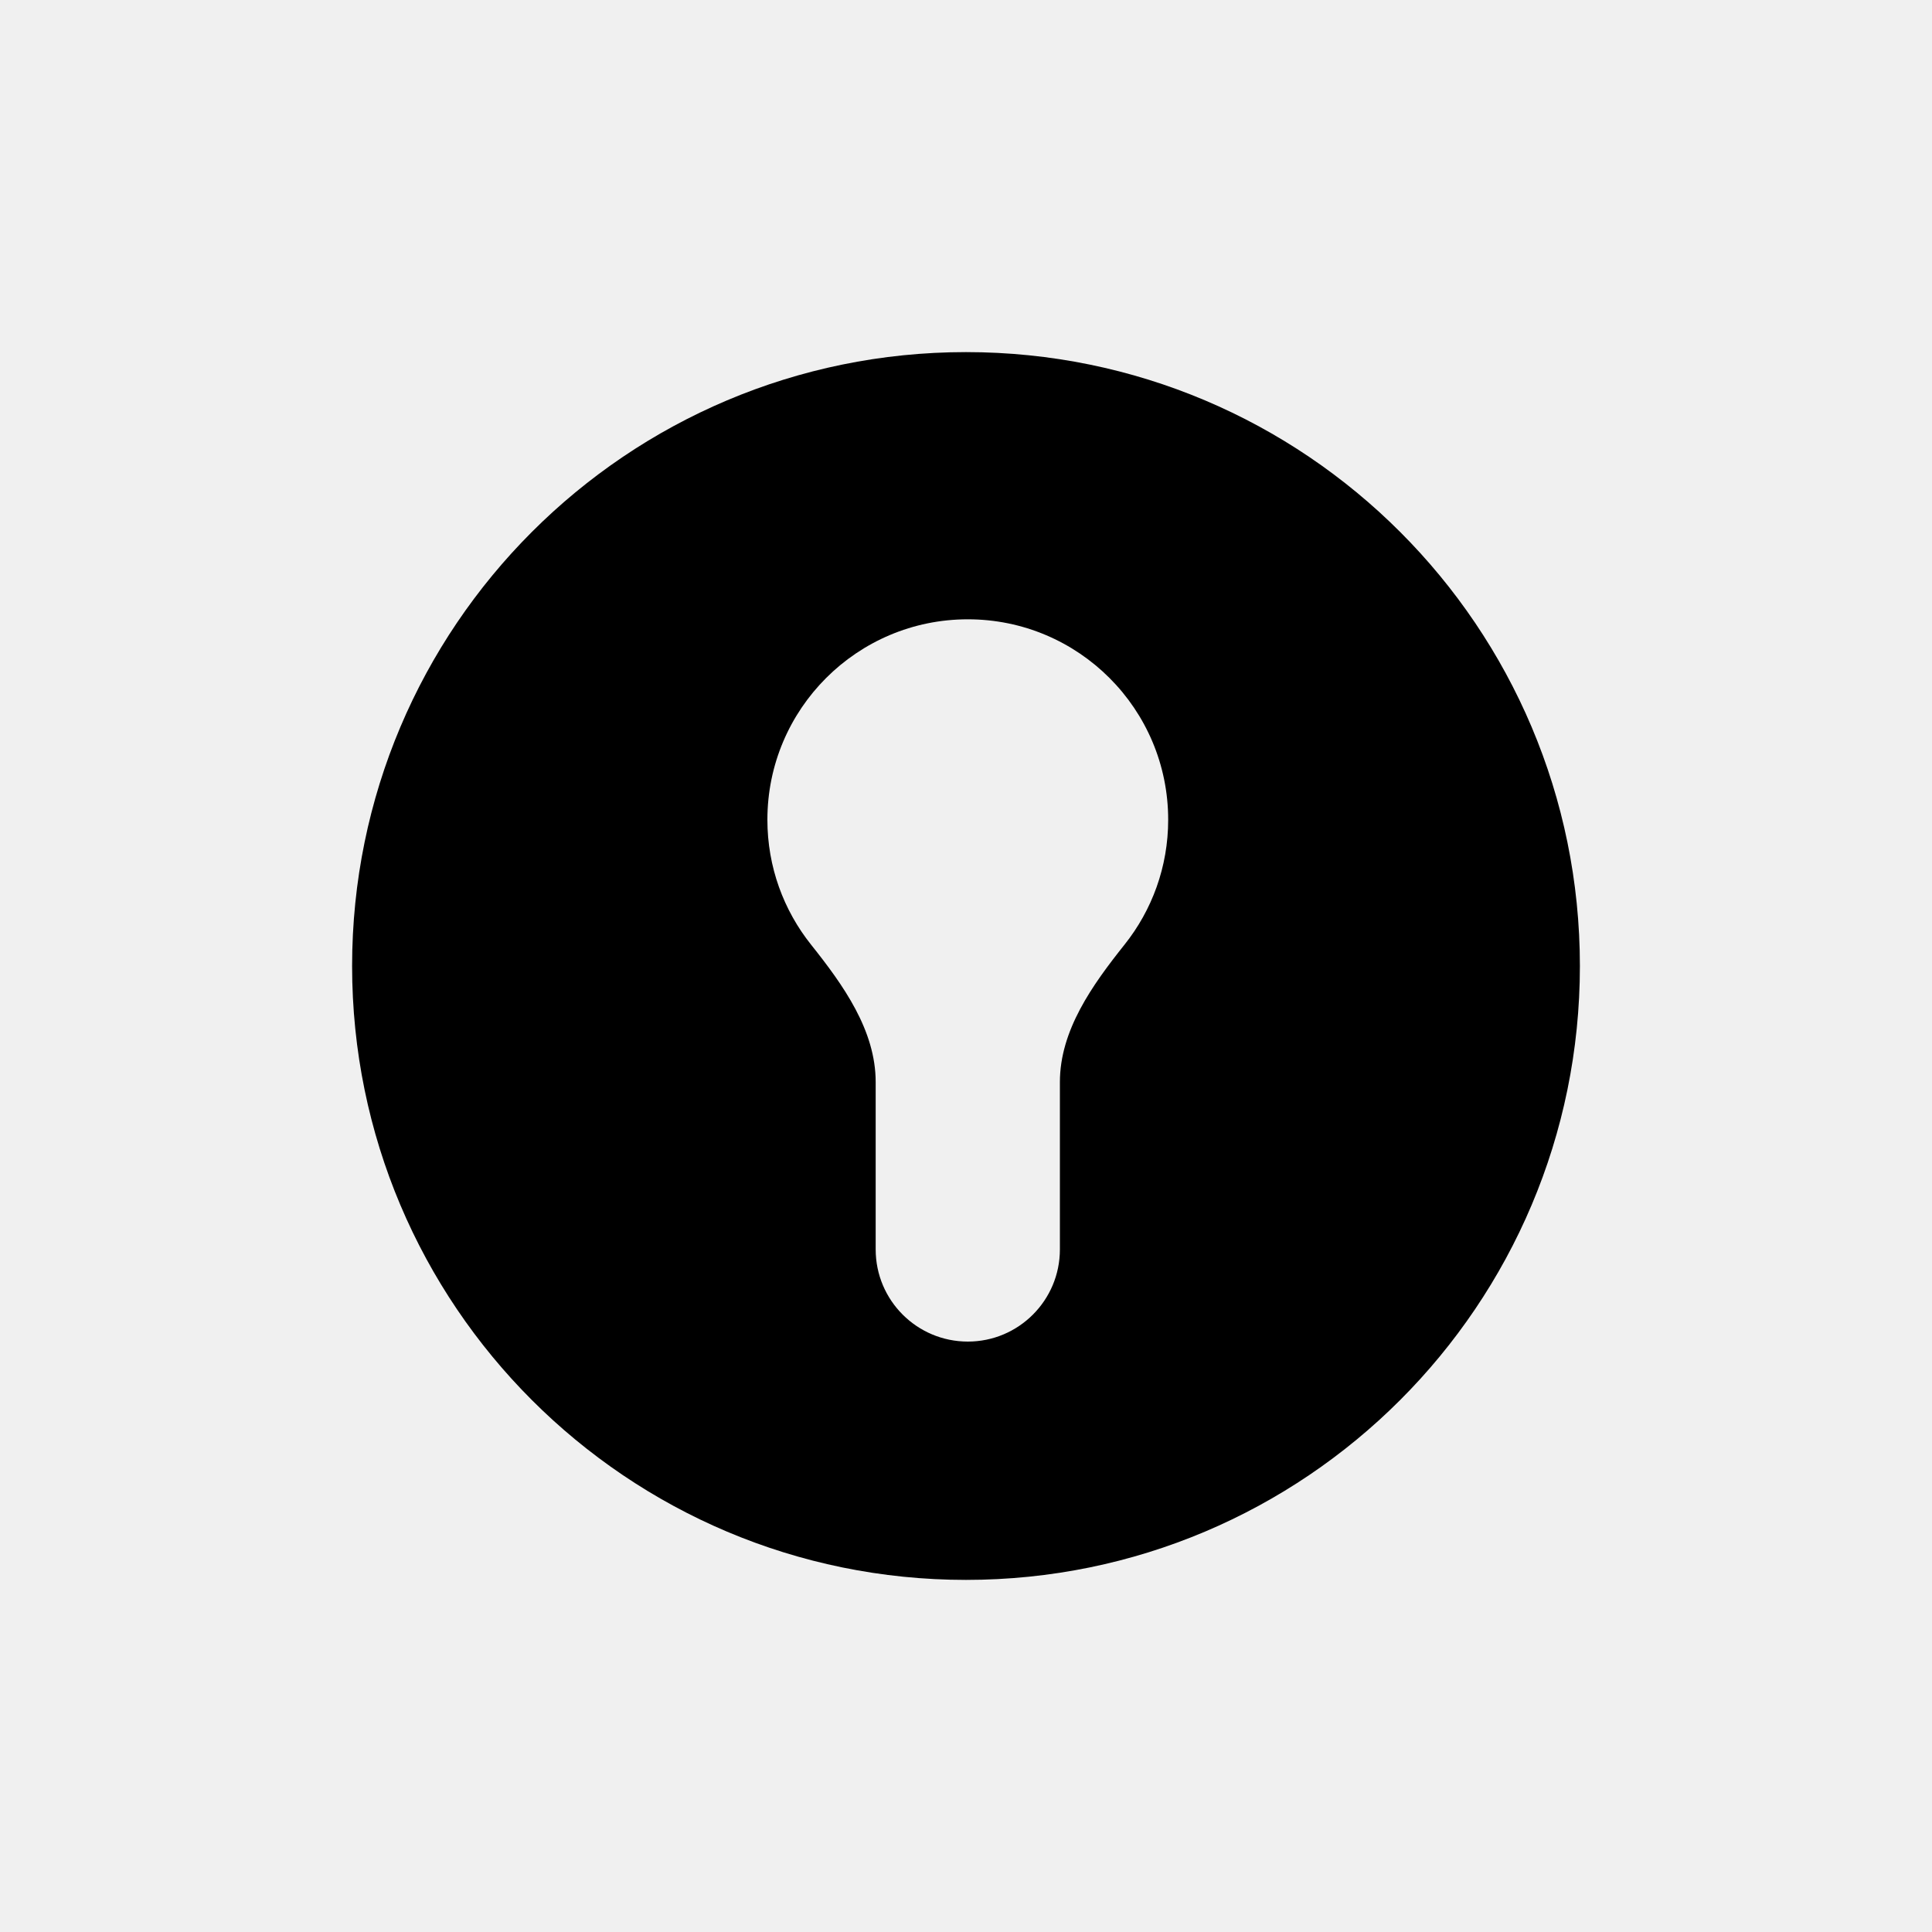
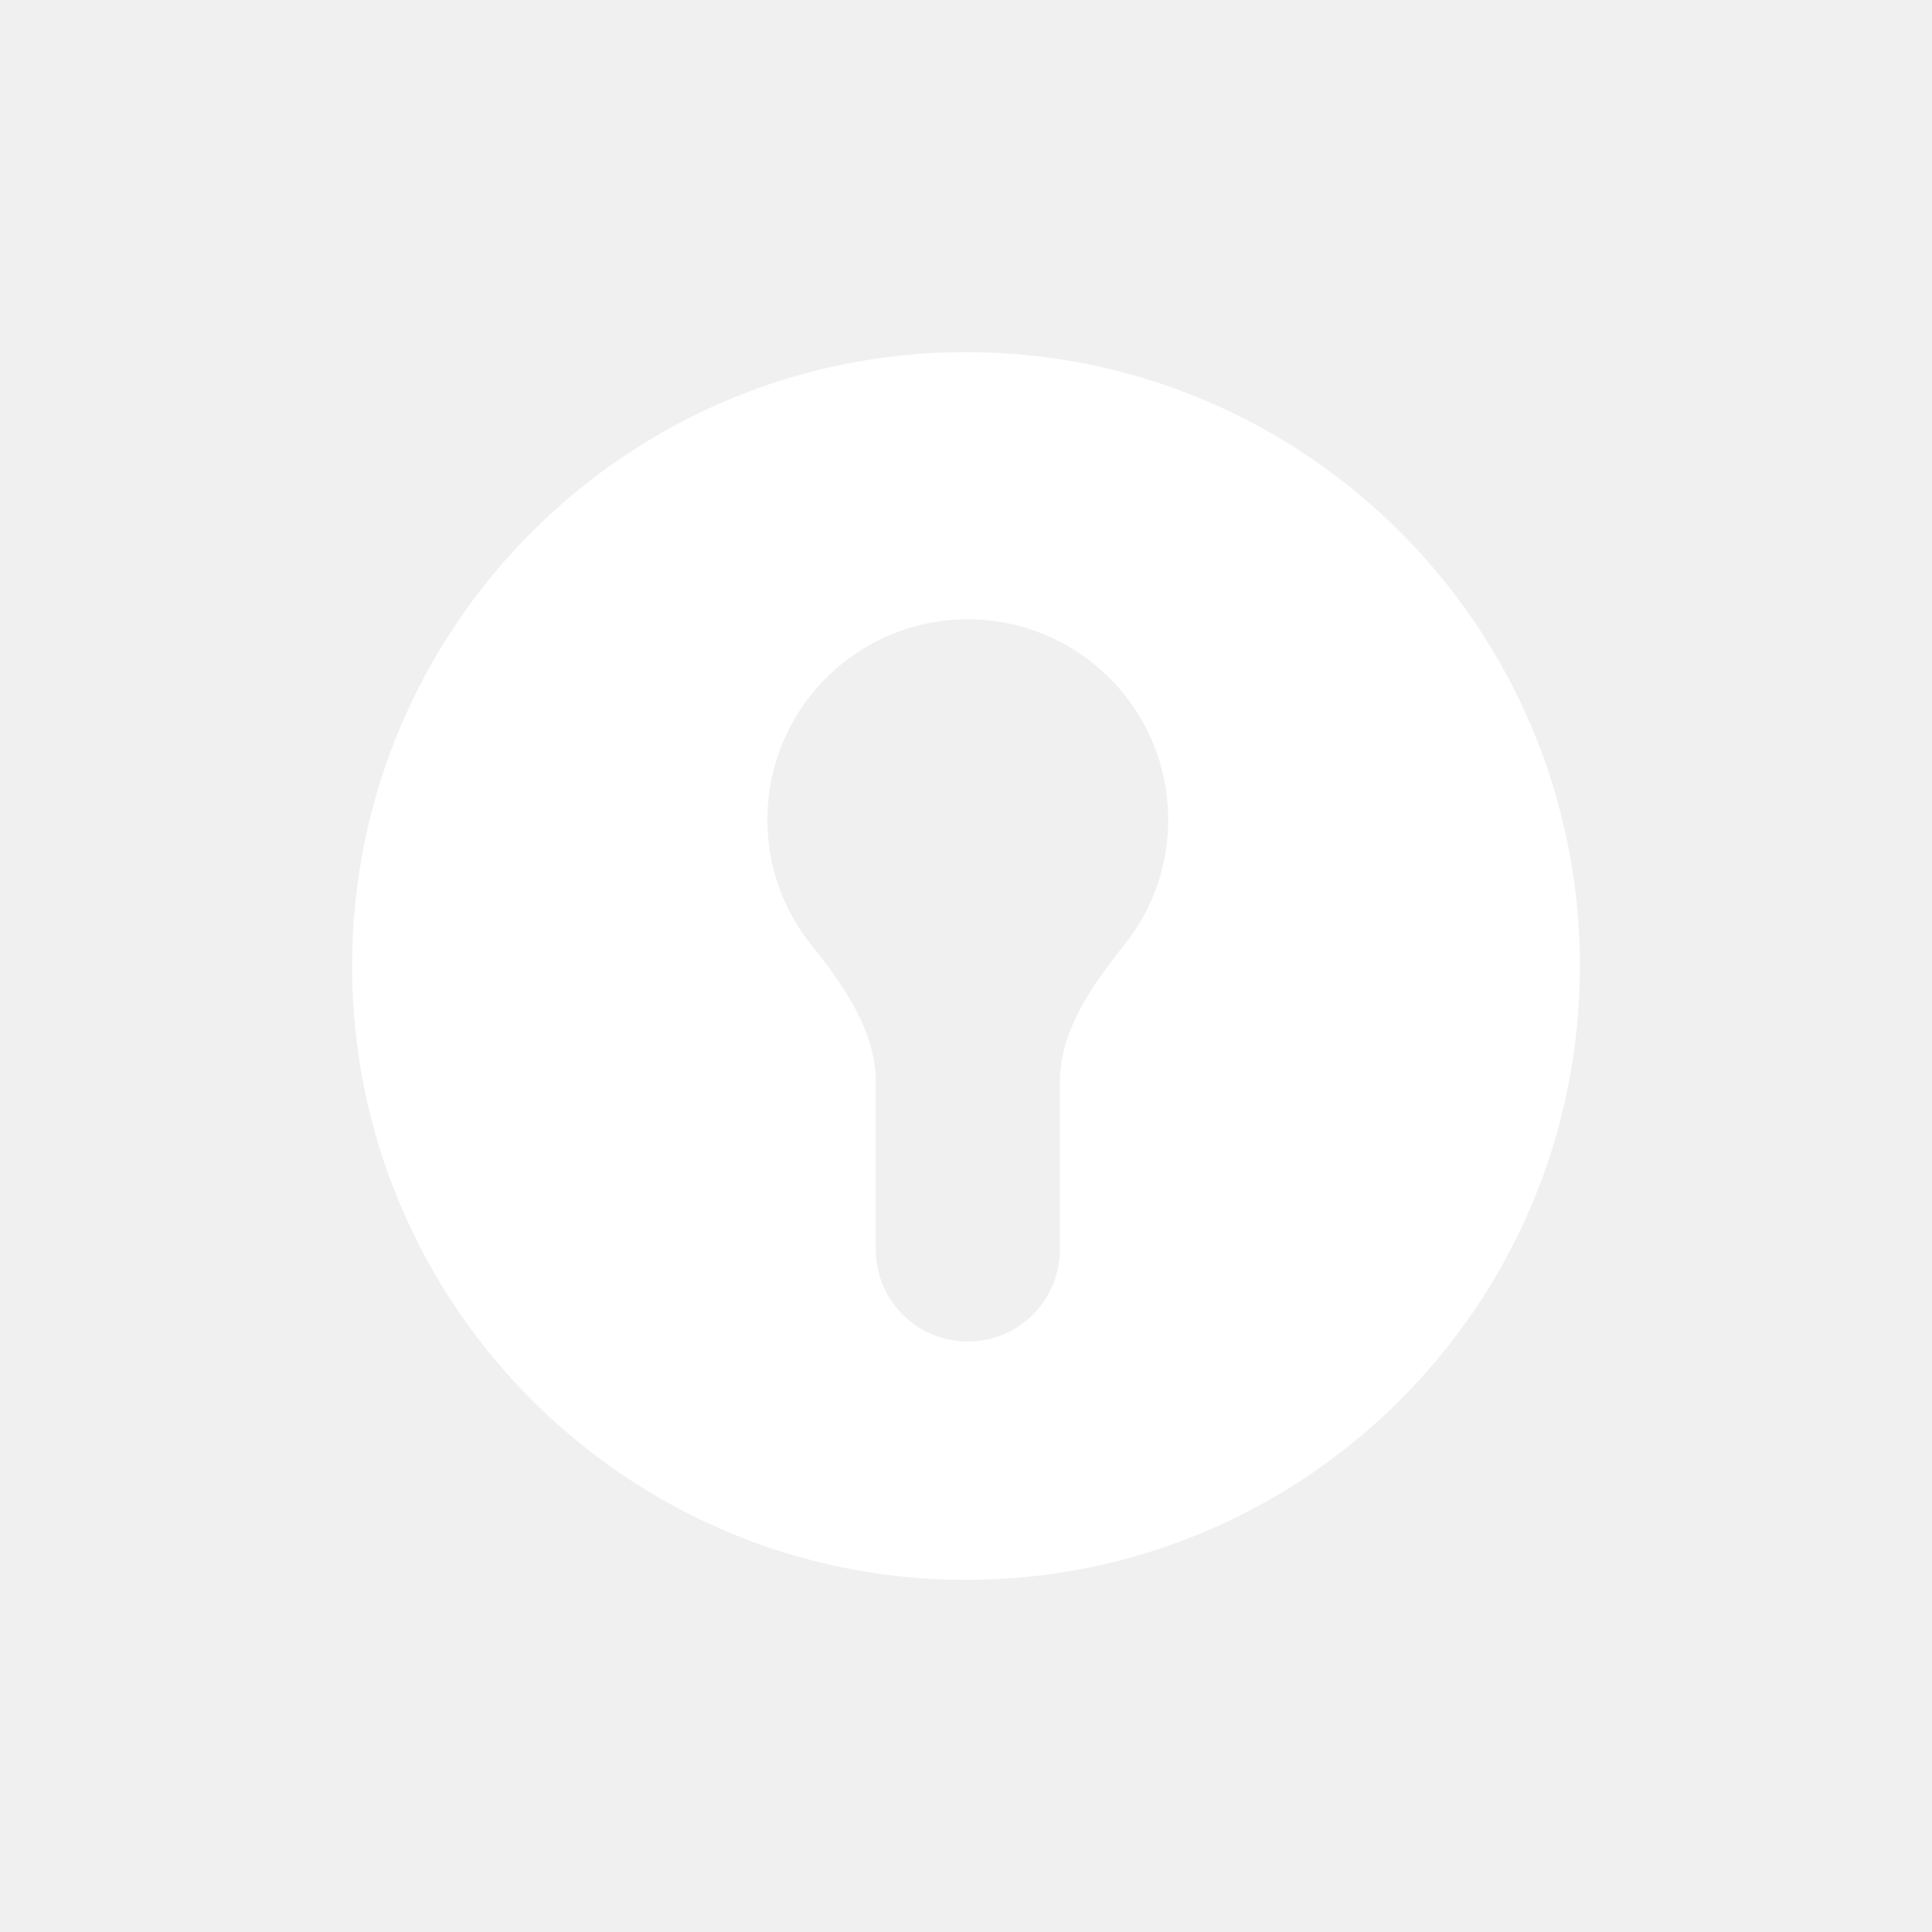
- <svg xmlns="http://www.w3.org/2000/svg" width="20" height="20" viewBox="0 0 20 20" fill="none">
-   <path fill-rule="evenodd" clip-rule="evenodd" d="M10 16.355C13.51 16.355 16.355 13.51 16.355 10C16.355 6.49 13.51 3.645 10 3.645C6.49 3.645 3.645 6.49 3.645 10C3.645 13.51 6.49 16.355 10 16.355ZM11.641 9.779C11.307 10.198 10.972 10.666 10.972 11.202V12.934C10.972 13.461 10.545 13.888 10.019 13.888C9.492 13.888 9.065 13.461 9.065 12.934V11.202C9.065 10.666 8.73 10.198 8.396 9.779C8.113 9.424 7.944 8.975 7.944 8.486C7.944 7.34 8.873 6.411 10.019 6.411C11.165 6.411 12.093 7.34 12.093 8.486C12.093 8.975 11.924 9.424 11.641 9.779Z" fill="currentColor" />
+ <svg xmlns="http://www.w3.org/2000/svg" width="32" height="32" viewBox="0 0 32 32" fill="none">
+   <path fill-rule="evenodd" clip-rule="evenodd" d="M16 26.168C21.616 26.168 26.168 21.616 26.168 16C26.168 10.384 21.616 5.832 16 5.832C10.384 5.832 5.832 10.384 5.832 16C5.832 21.616 10.384 26.168 16 26.168ZM18.626 15.646C18.091 16.317 17.555 17.066 17.555 17.924V20.695C17.555 21.538 16.872 22.22 16.03 22.22C15.188 22.22 14.505 21.538 14.505 20.695V17.924C14.505 17.066 13.969 16.317 13.434 15.646C12.981 15.079 12.71 14.36 12.71 13.578C12.71 11.744 14.197 10.258 16.03 10.258C17.863 10.258 19.349 11.744 19.349 13.578C19.349 14.36 19.079 15.079 18.626 15.646Z" fill="white" />
</svg>
